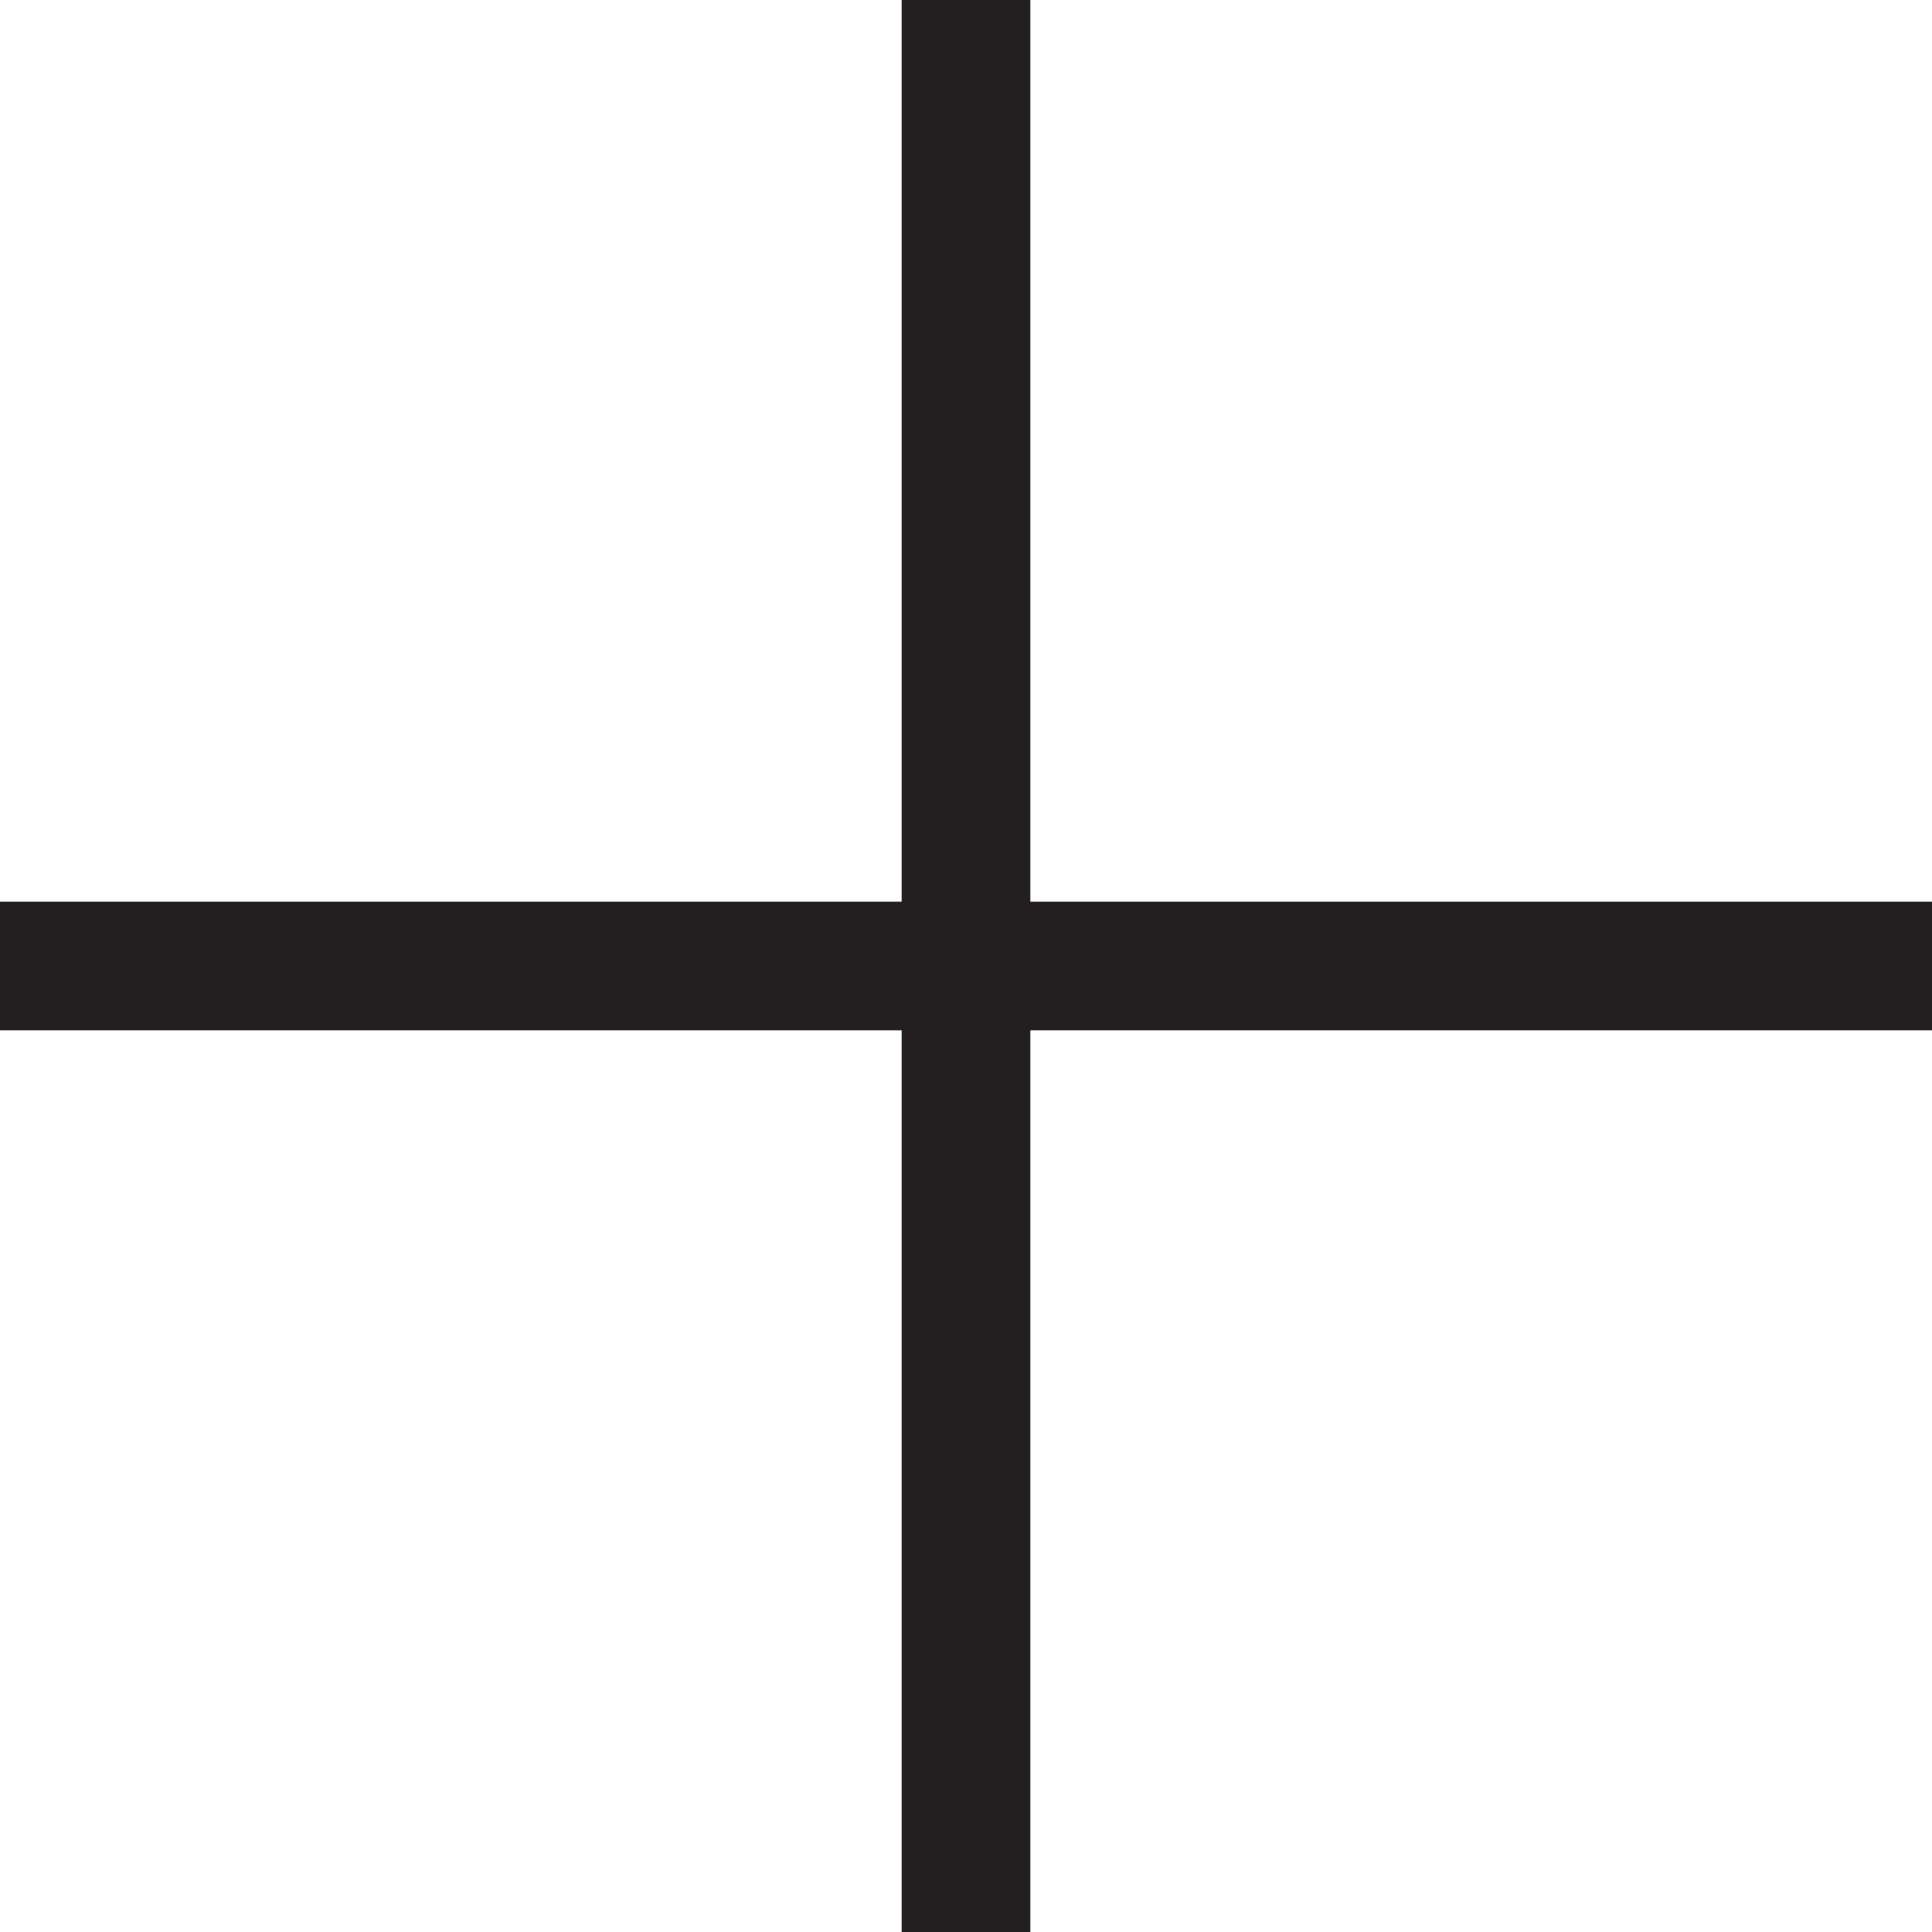
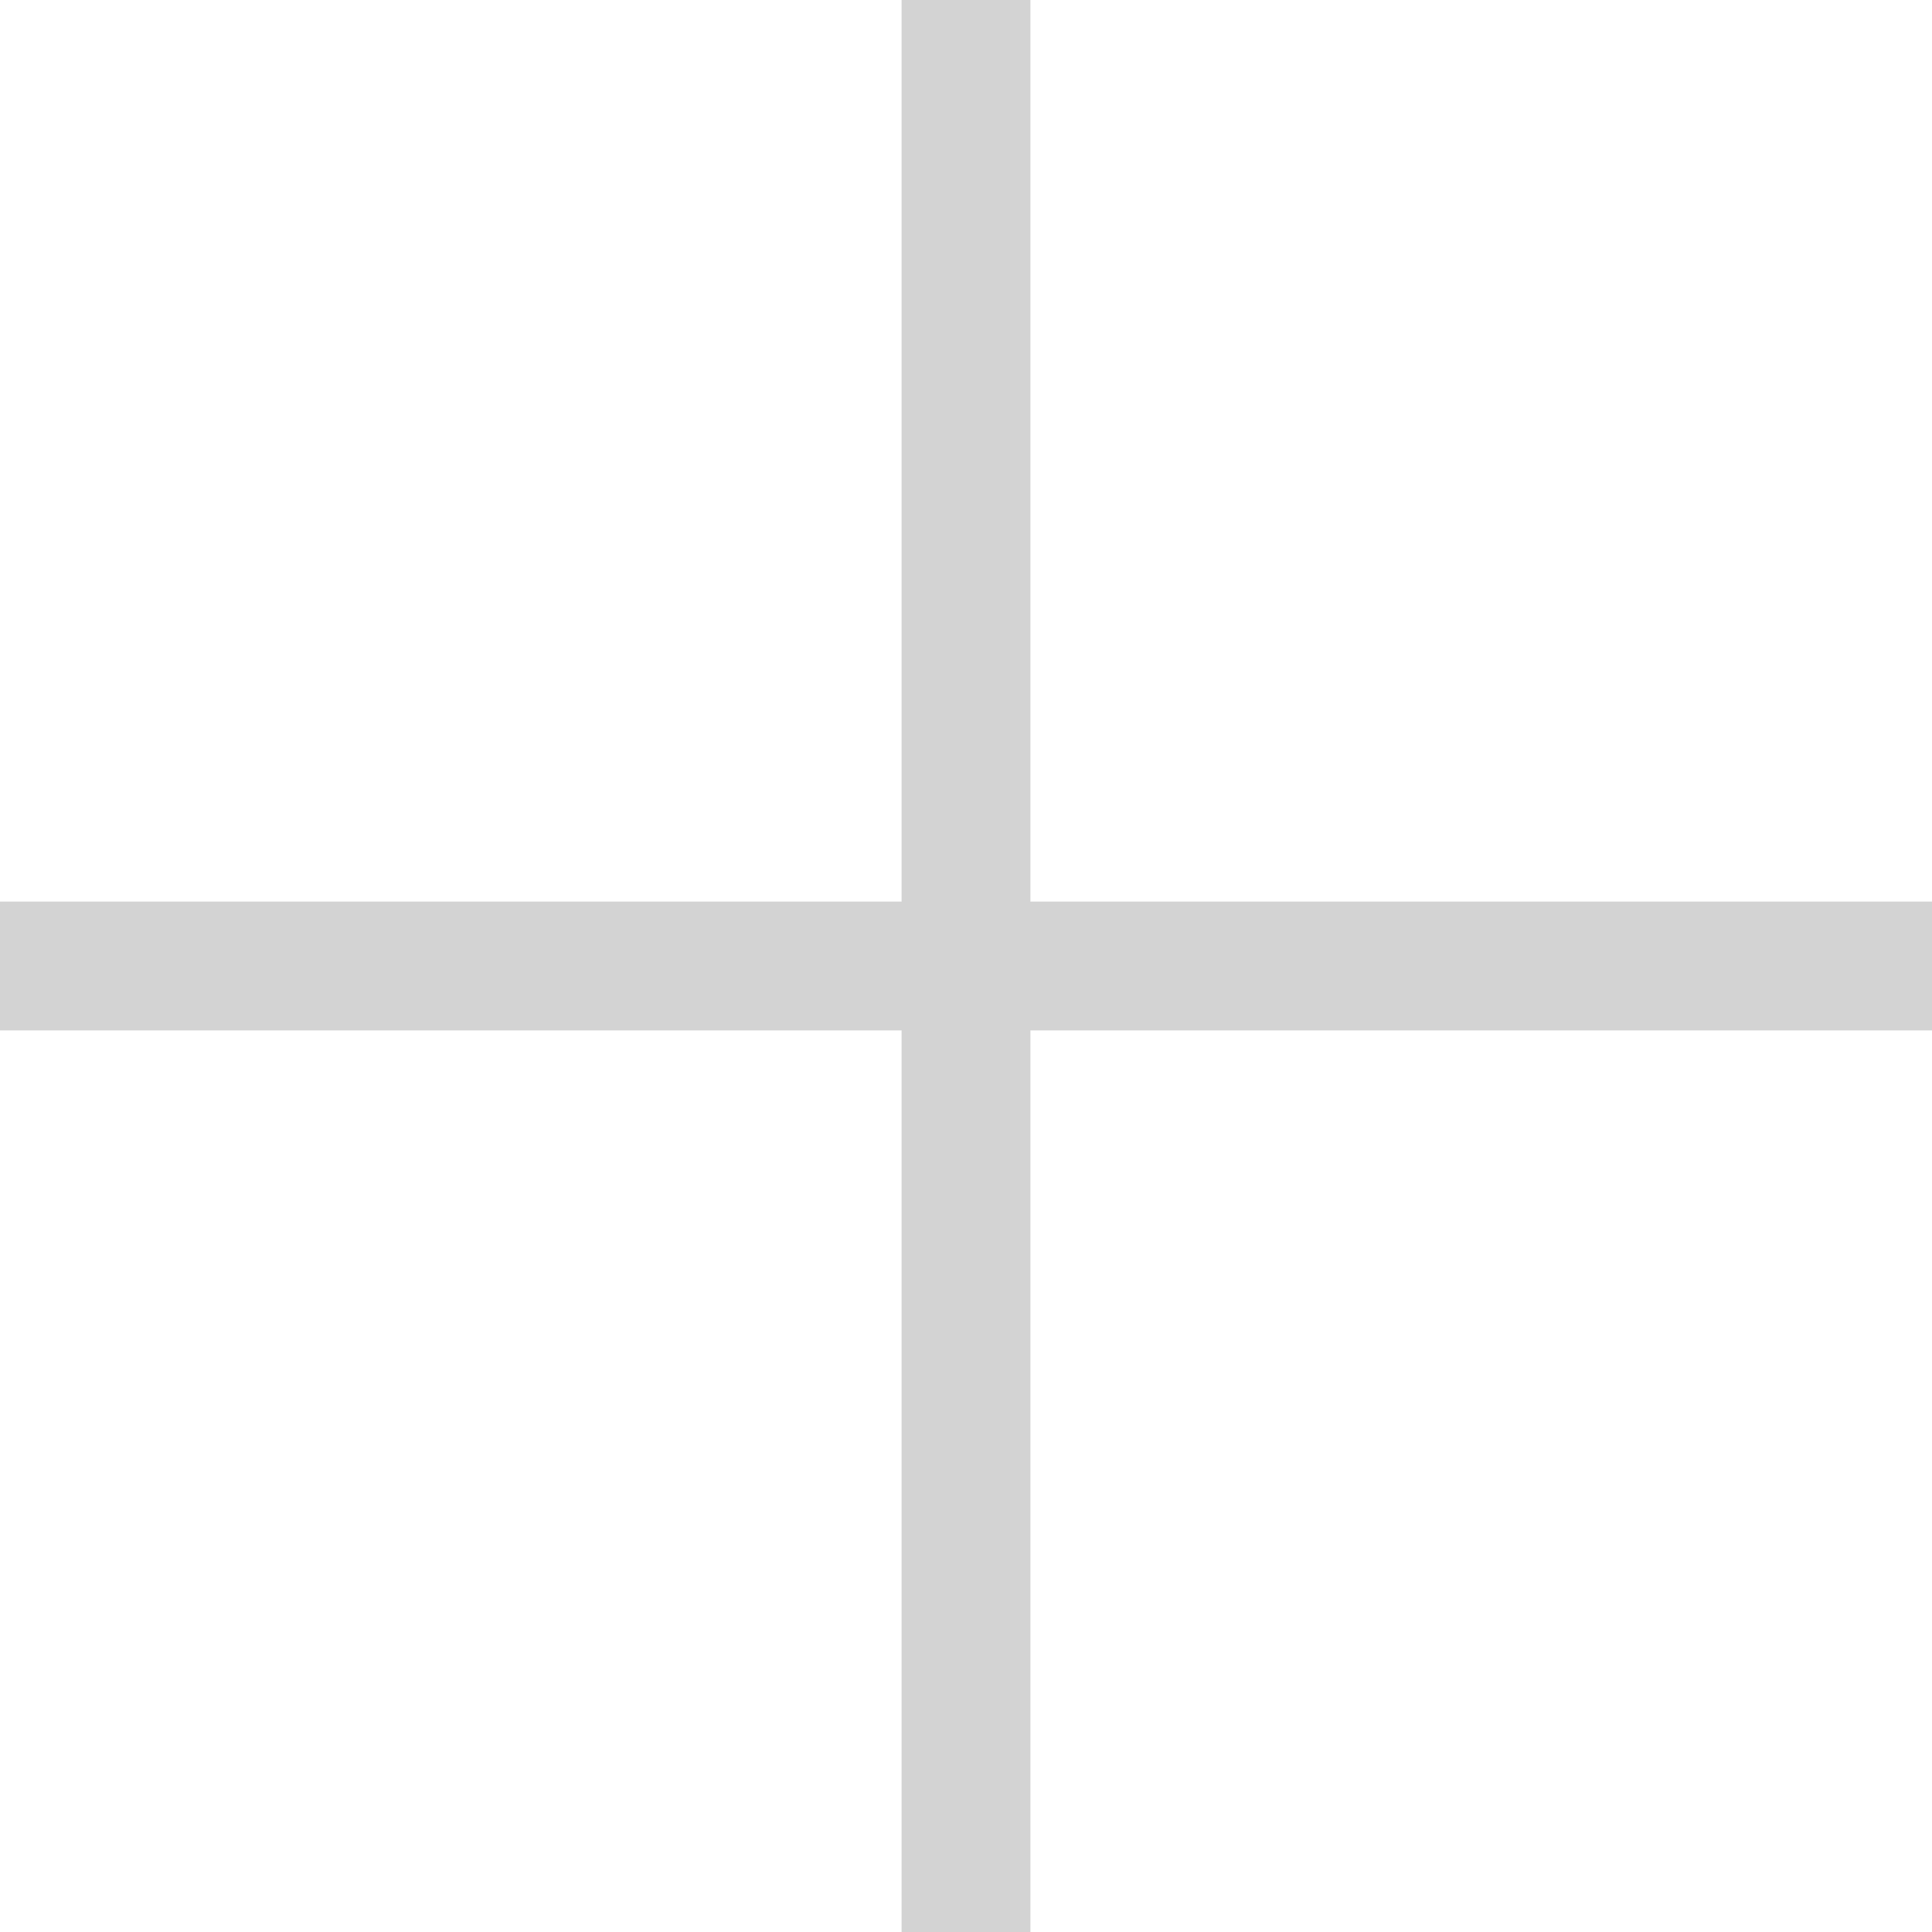
<svg xmlns="http://www.w3.org/2000/svg" version="1.1" id="Layer_1" x="0px" y="0px" viewBox="0 0 30 30" style="enable-background:new 0 0 30 30;" xml:space="preserve">
  <style type="text/css">
    .st0 {
-       fill: #231F20;
+       fill: #D3D3D3;
    }
  </style>
  <polygon class="st0" points="30,14 16,14 16,0 14,0 14,14 0,14 0,16 14,16 14,30 16,30 16,16 30,16 " />
</svg>
